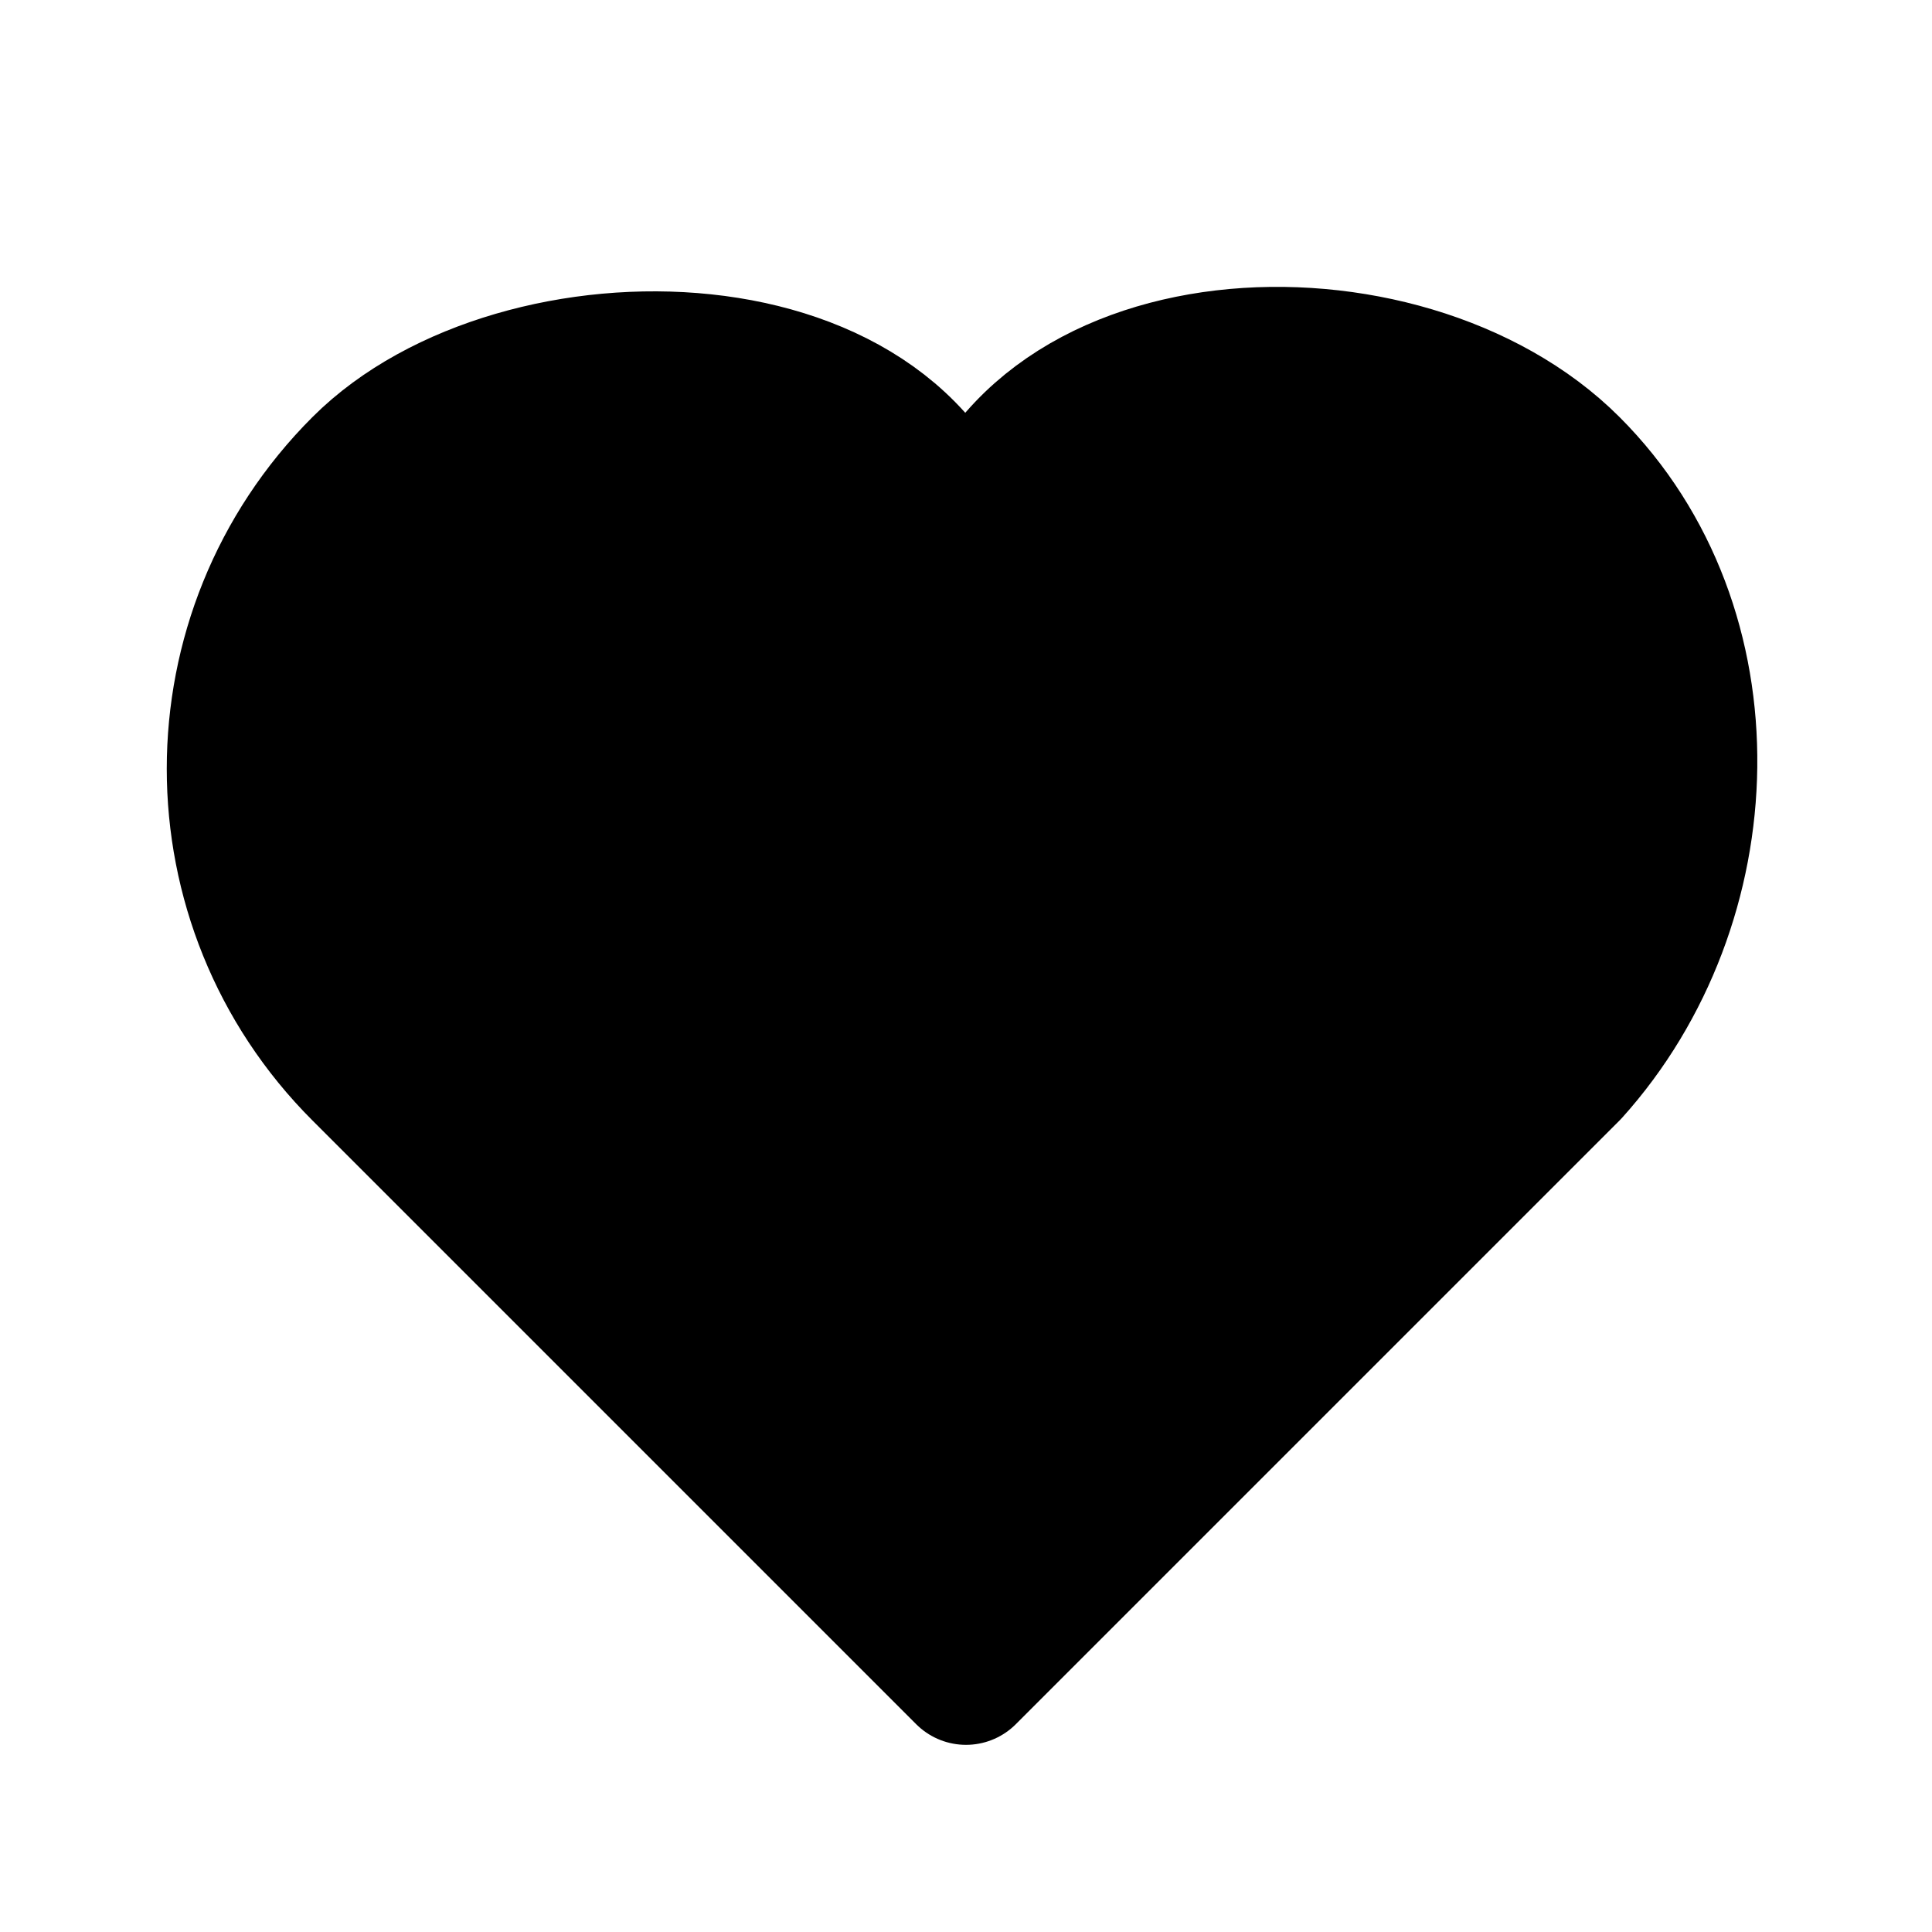
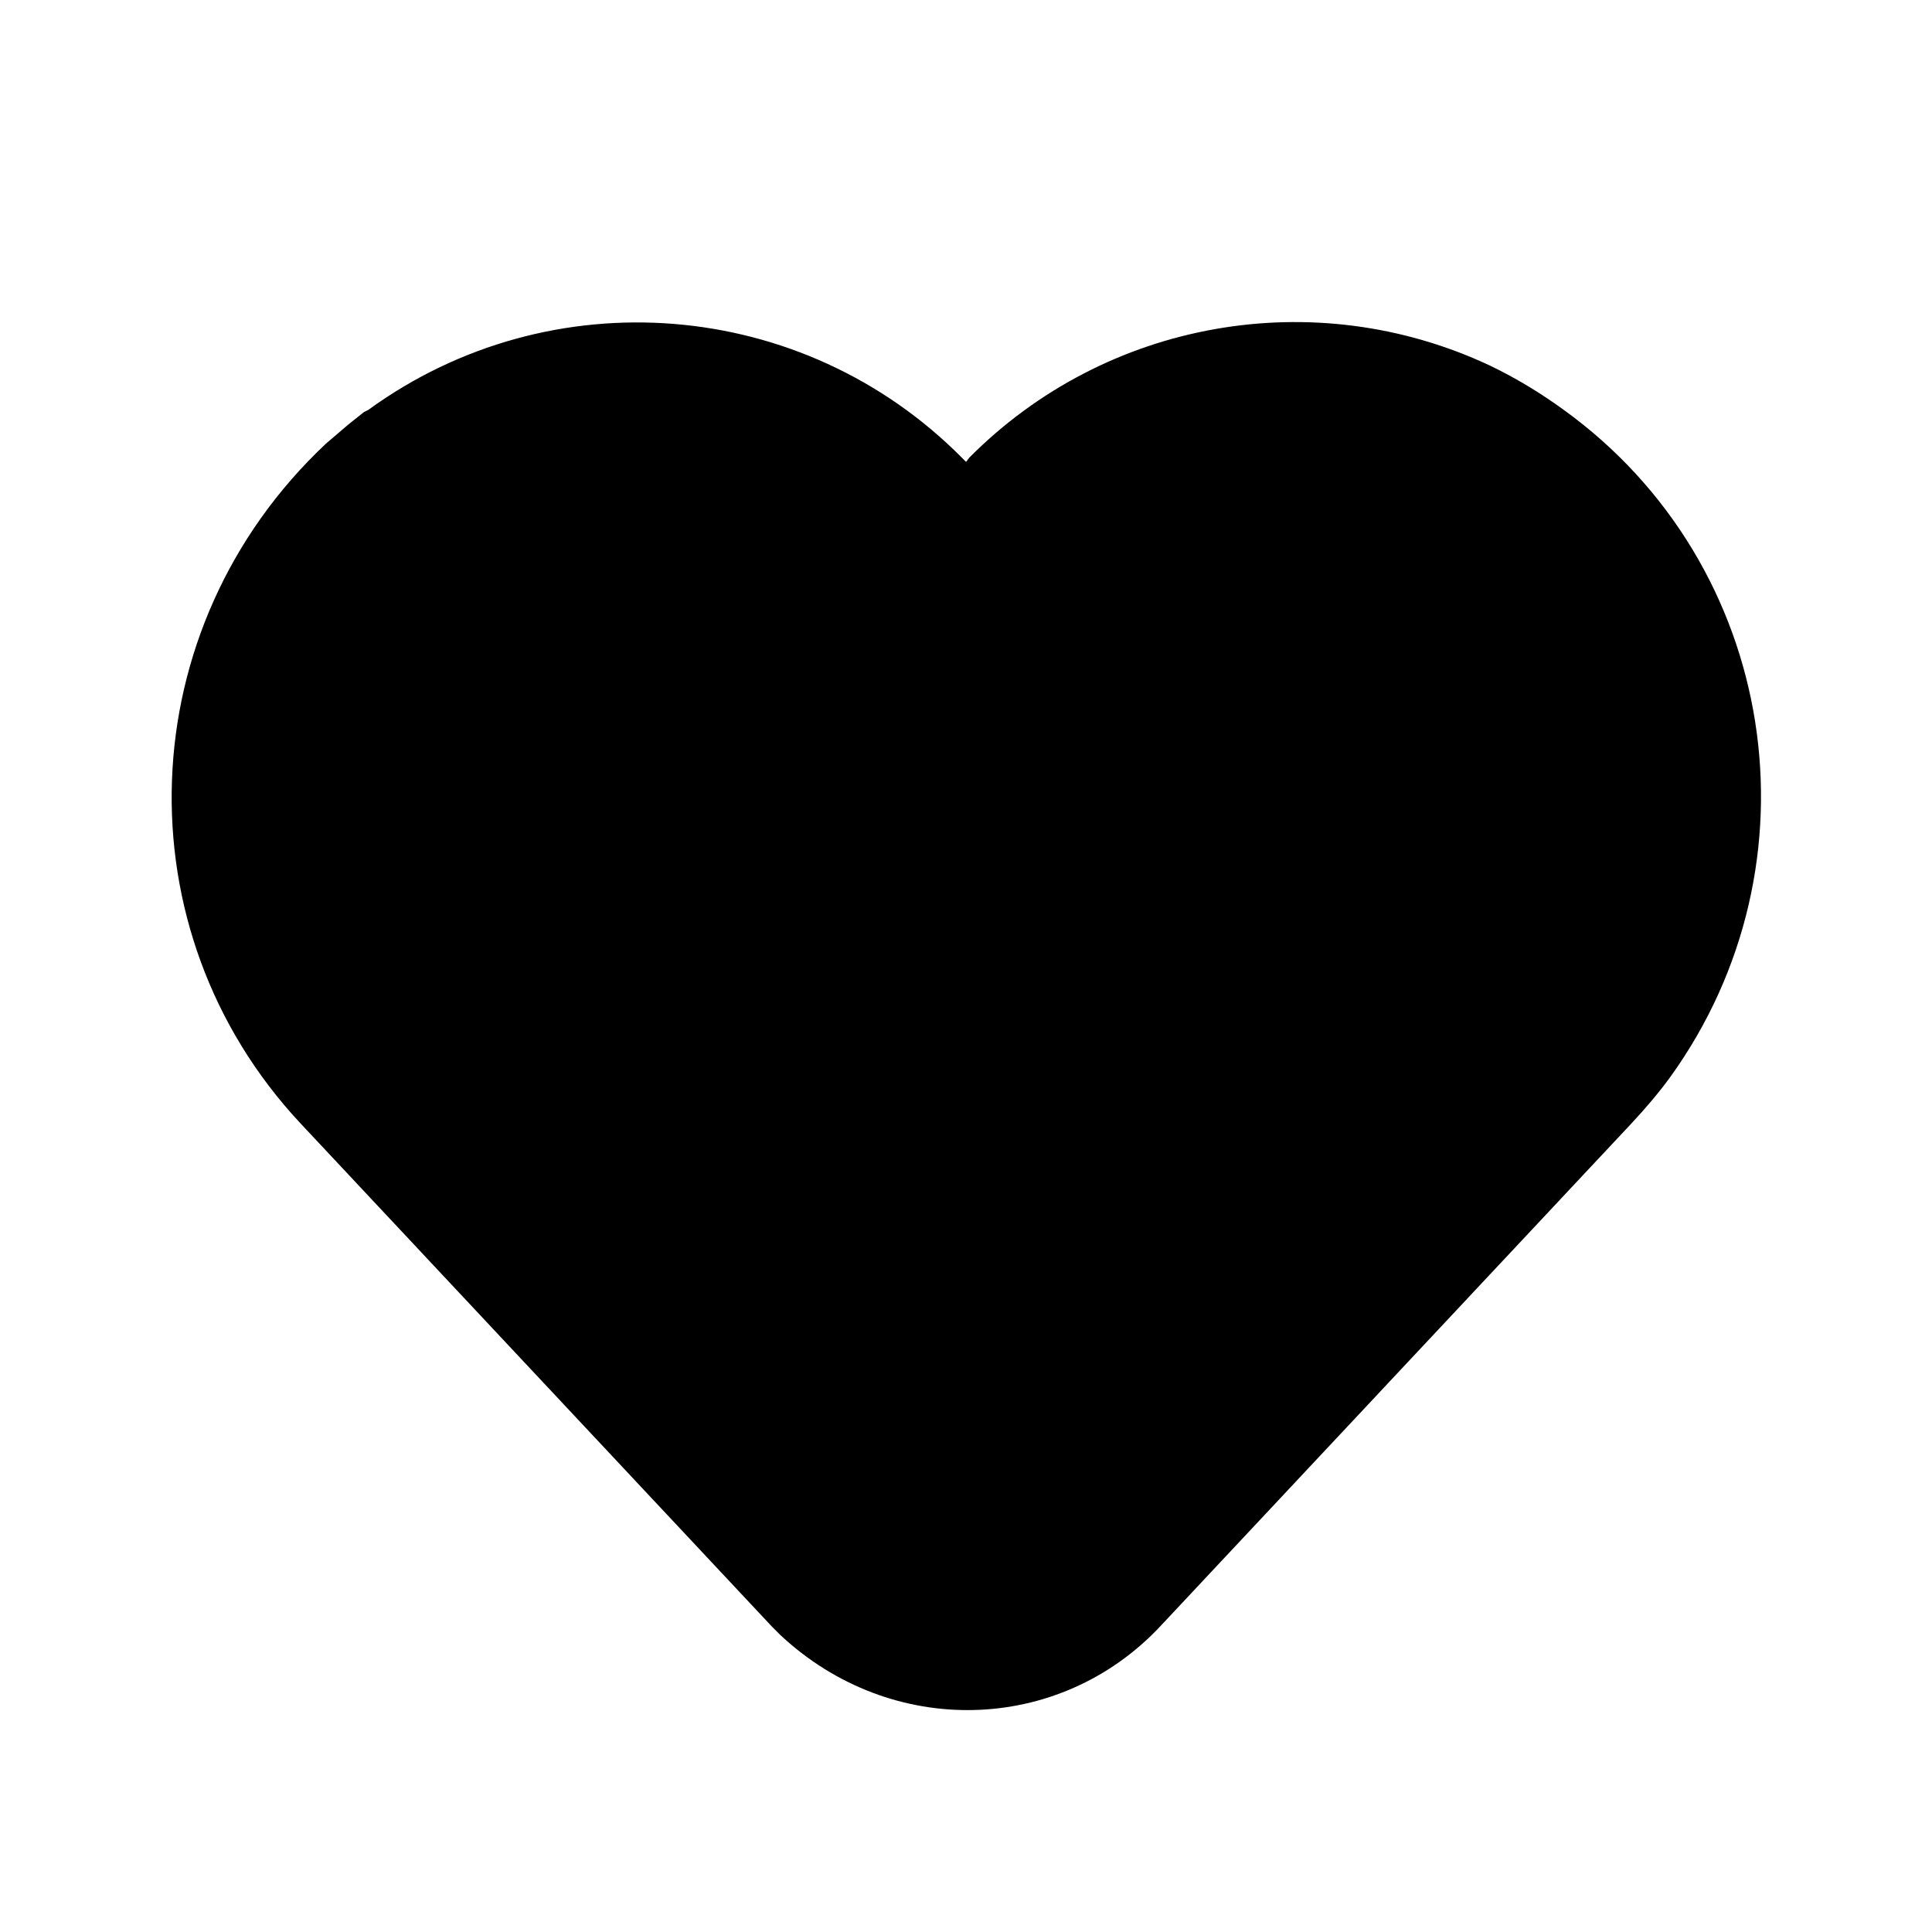
- <svg xmlns="http://www.w3.org/2000/svg" width="24" height="24" viewBox="0 0 24 24" fill="none" stroke="currentColor" stroke-width="1.75" stroke-linecap="round" stroke-linejoin="round">
-   <path d="M12 7.05c.625-3.125 5.429-3.321 7.5-1.25 2.004 2.004 1.875 5.418 0 7.5L12 20.8l-7.5-7.5a5.303 5.303 0 0 1 0-7.5c1.938-1.938 6.875-1.875 7.5 1.25Z" fill="currentColor" />
+ <svg xmlns="http://www.w3.org/2000/svg" width="24" height="24" viewBox="0 0 24 24" fill="none">
+   <path fill="currentColor" d="M 18.504 4.539 c 0.329 0.158 0.632 0.342 0.922 0.553 c 2.66 1.922 3.239 5.635 1.317 8.295 c -0.145 0.198 -0.303 0.382 -0.474 0.566 L 14.409 20.207 c -1.251 1.33 -3.331 1.396 -4.714 0.105 l -0.105 -0.105 l -5.859 -6.254 c -2.238 -2.396 -2.12 -6.149 0.316 -8.44 l 0.277 -0.237 l 0.198 -0.158 l 0.053 -0.026 a 5.68 5.68 0 0 1 7.373 0.593 l 0.053 0.053 l 0.04 -0.053 a 5.701 5.701 0 0 1 6.465 -1.145" />
</svg>
